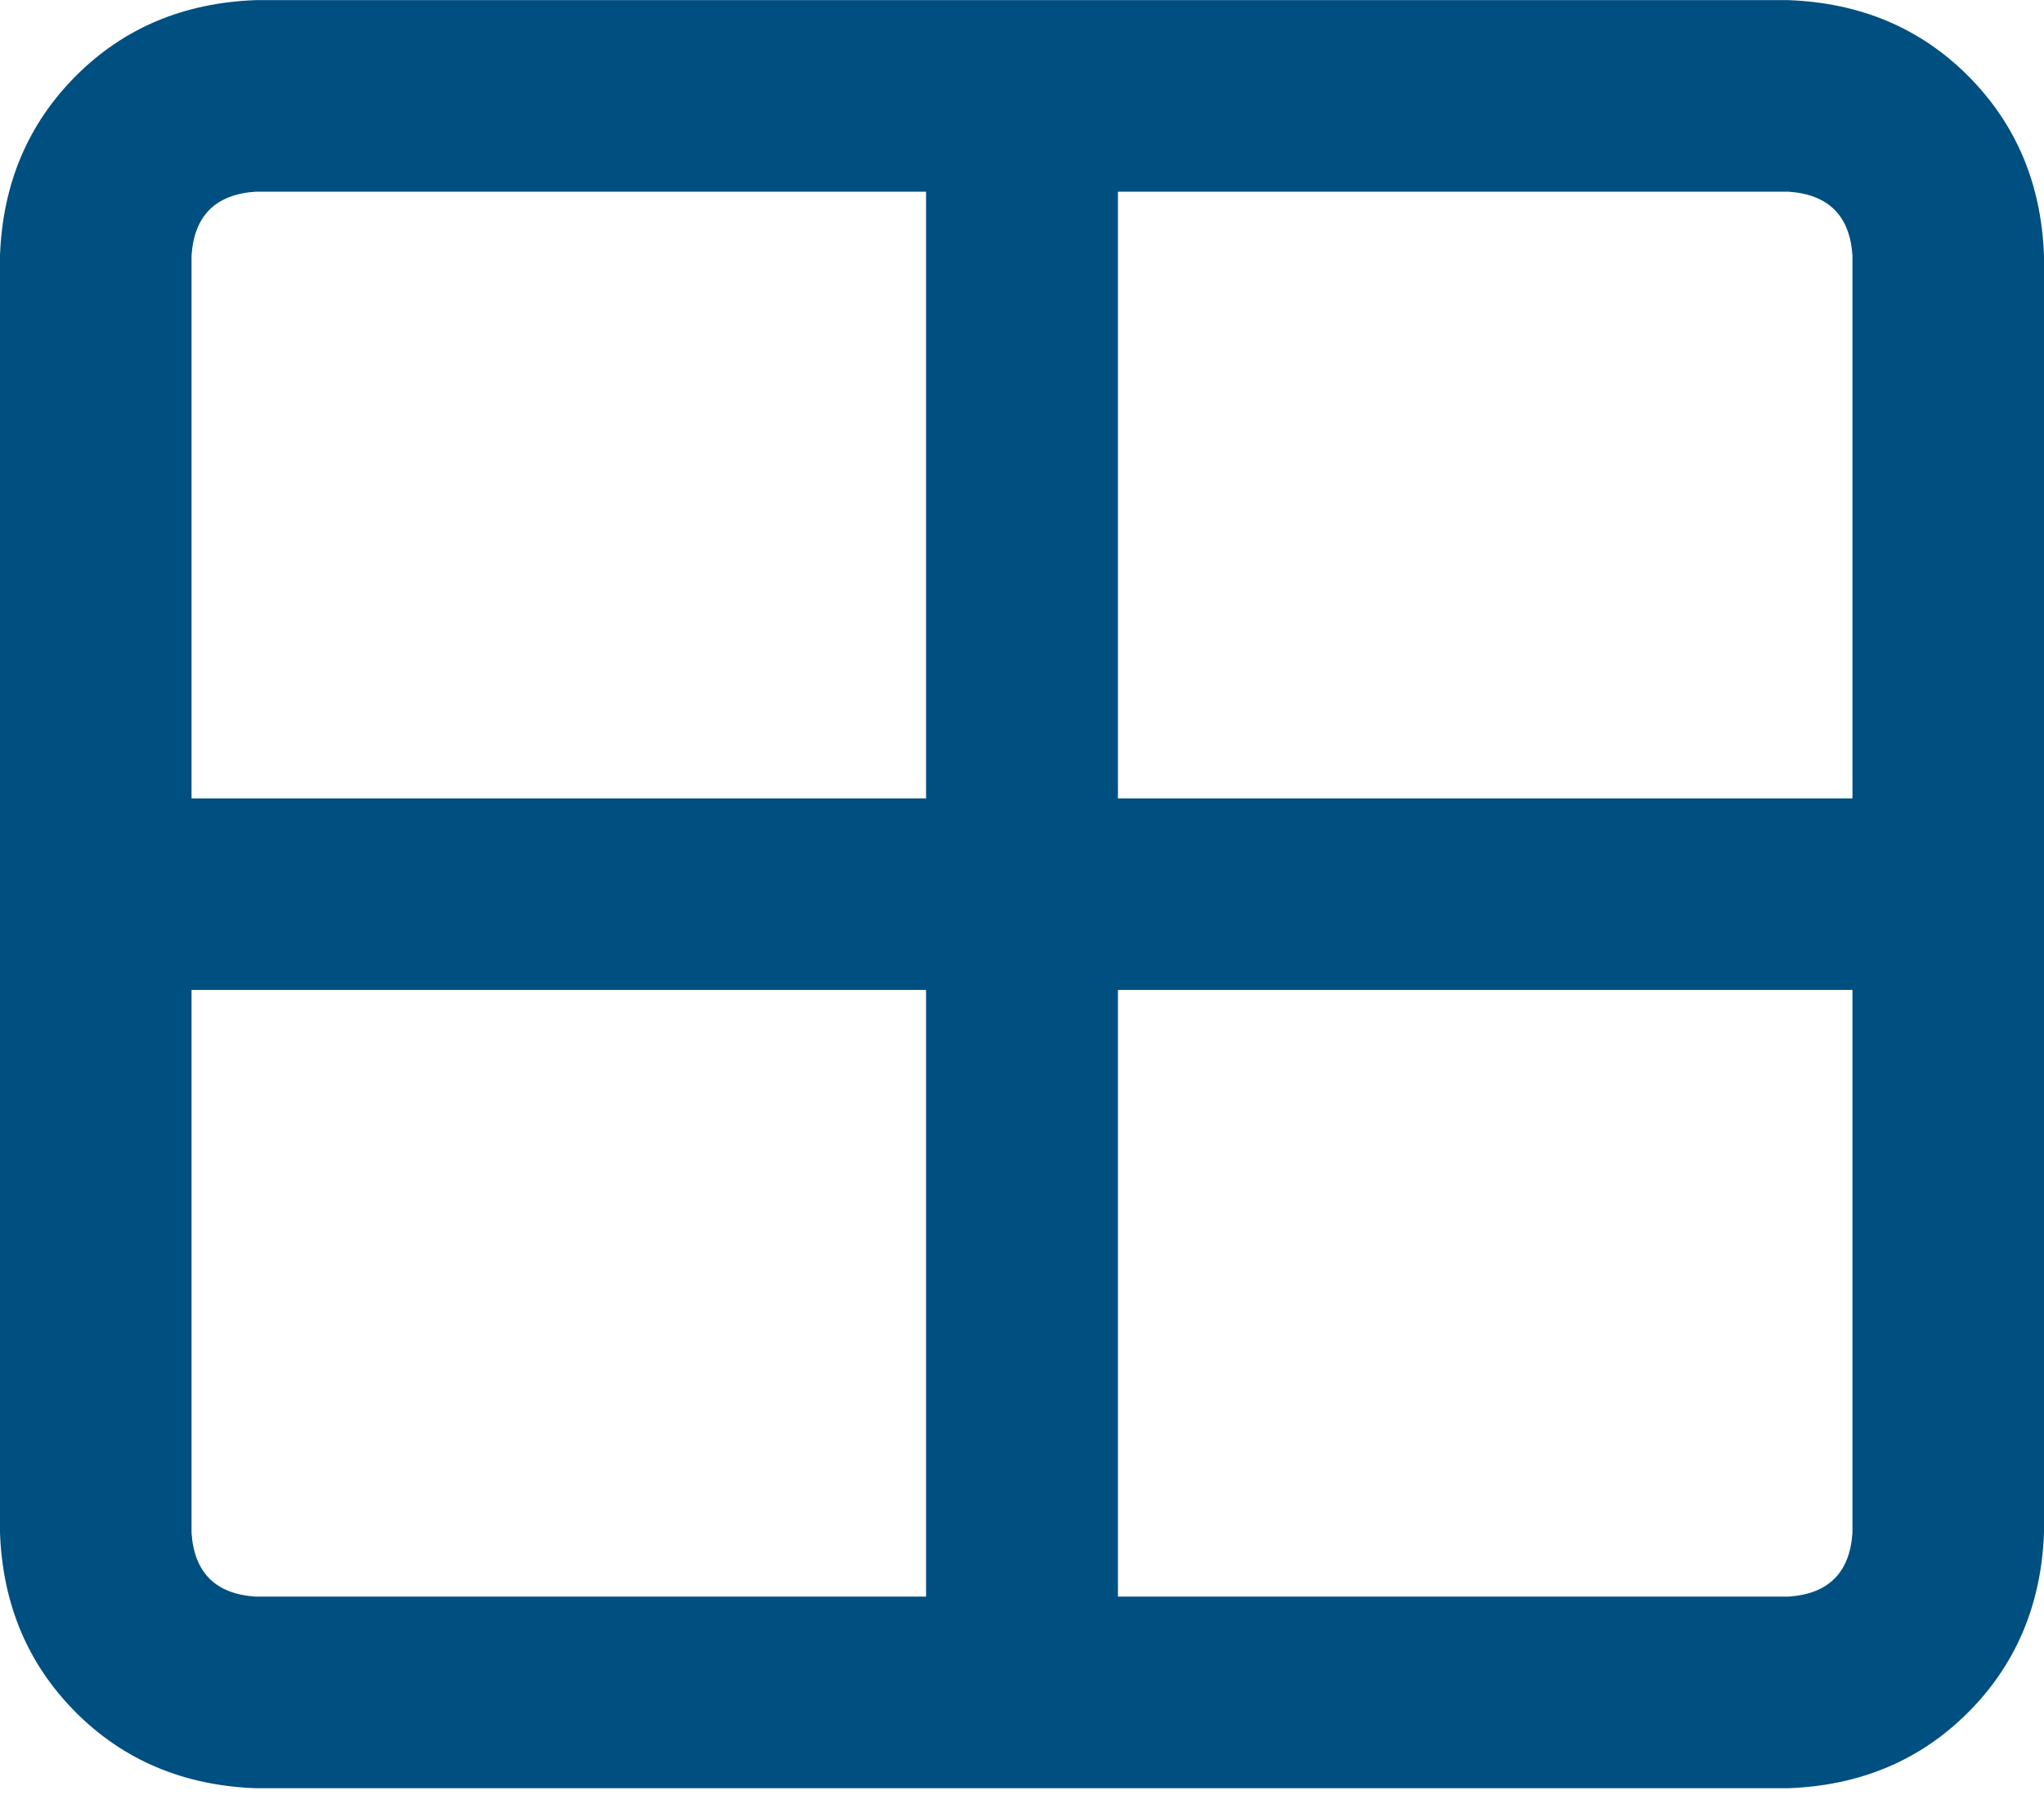
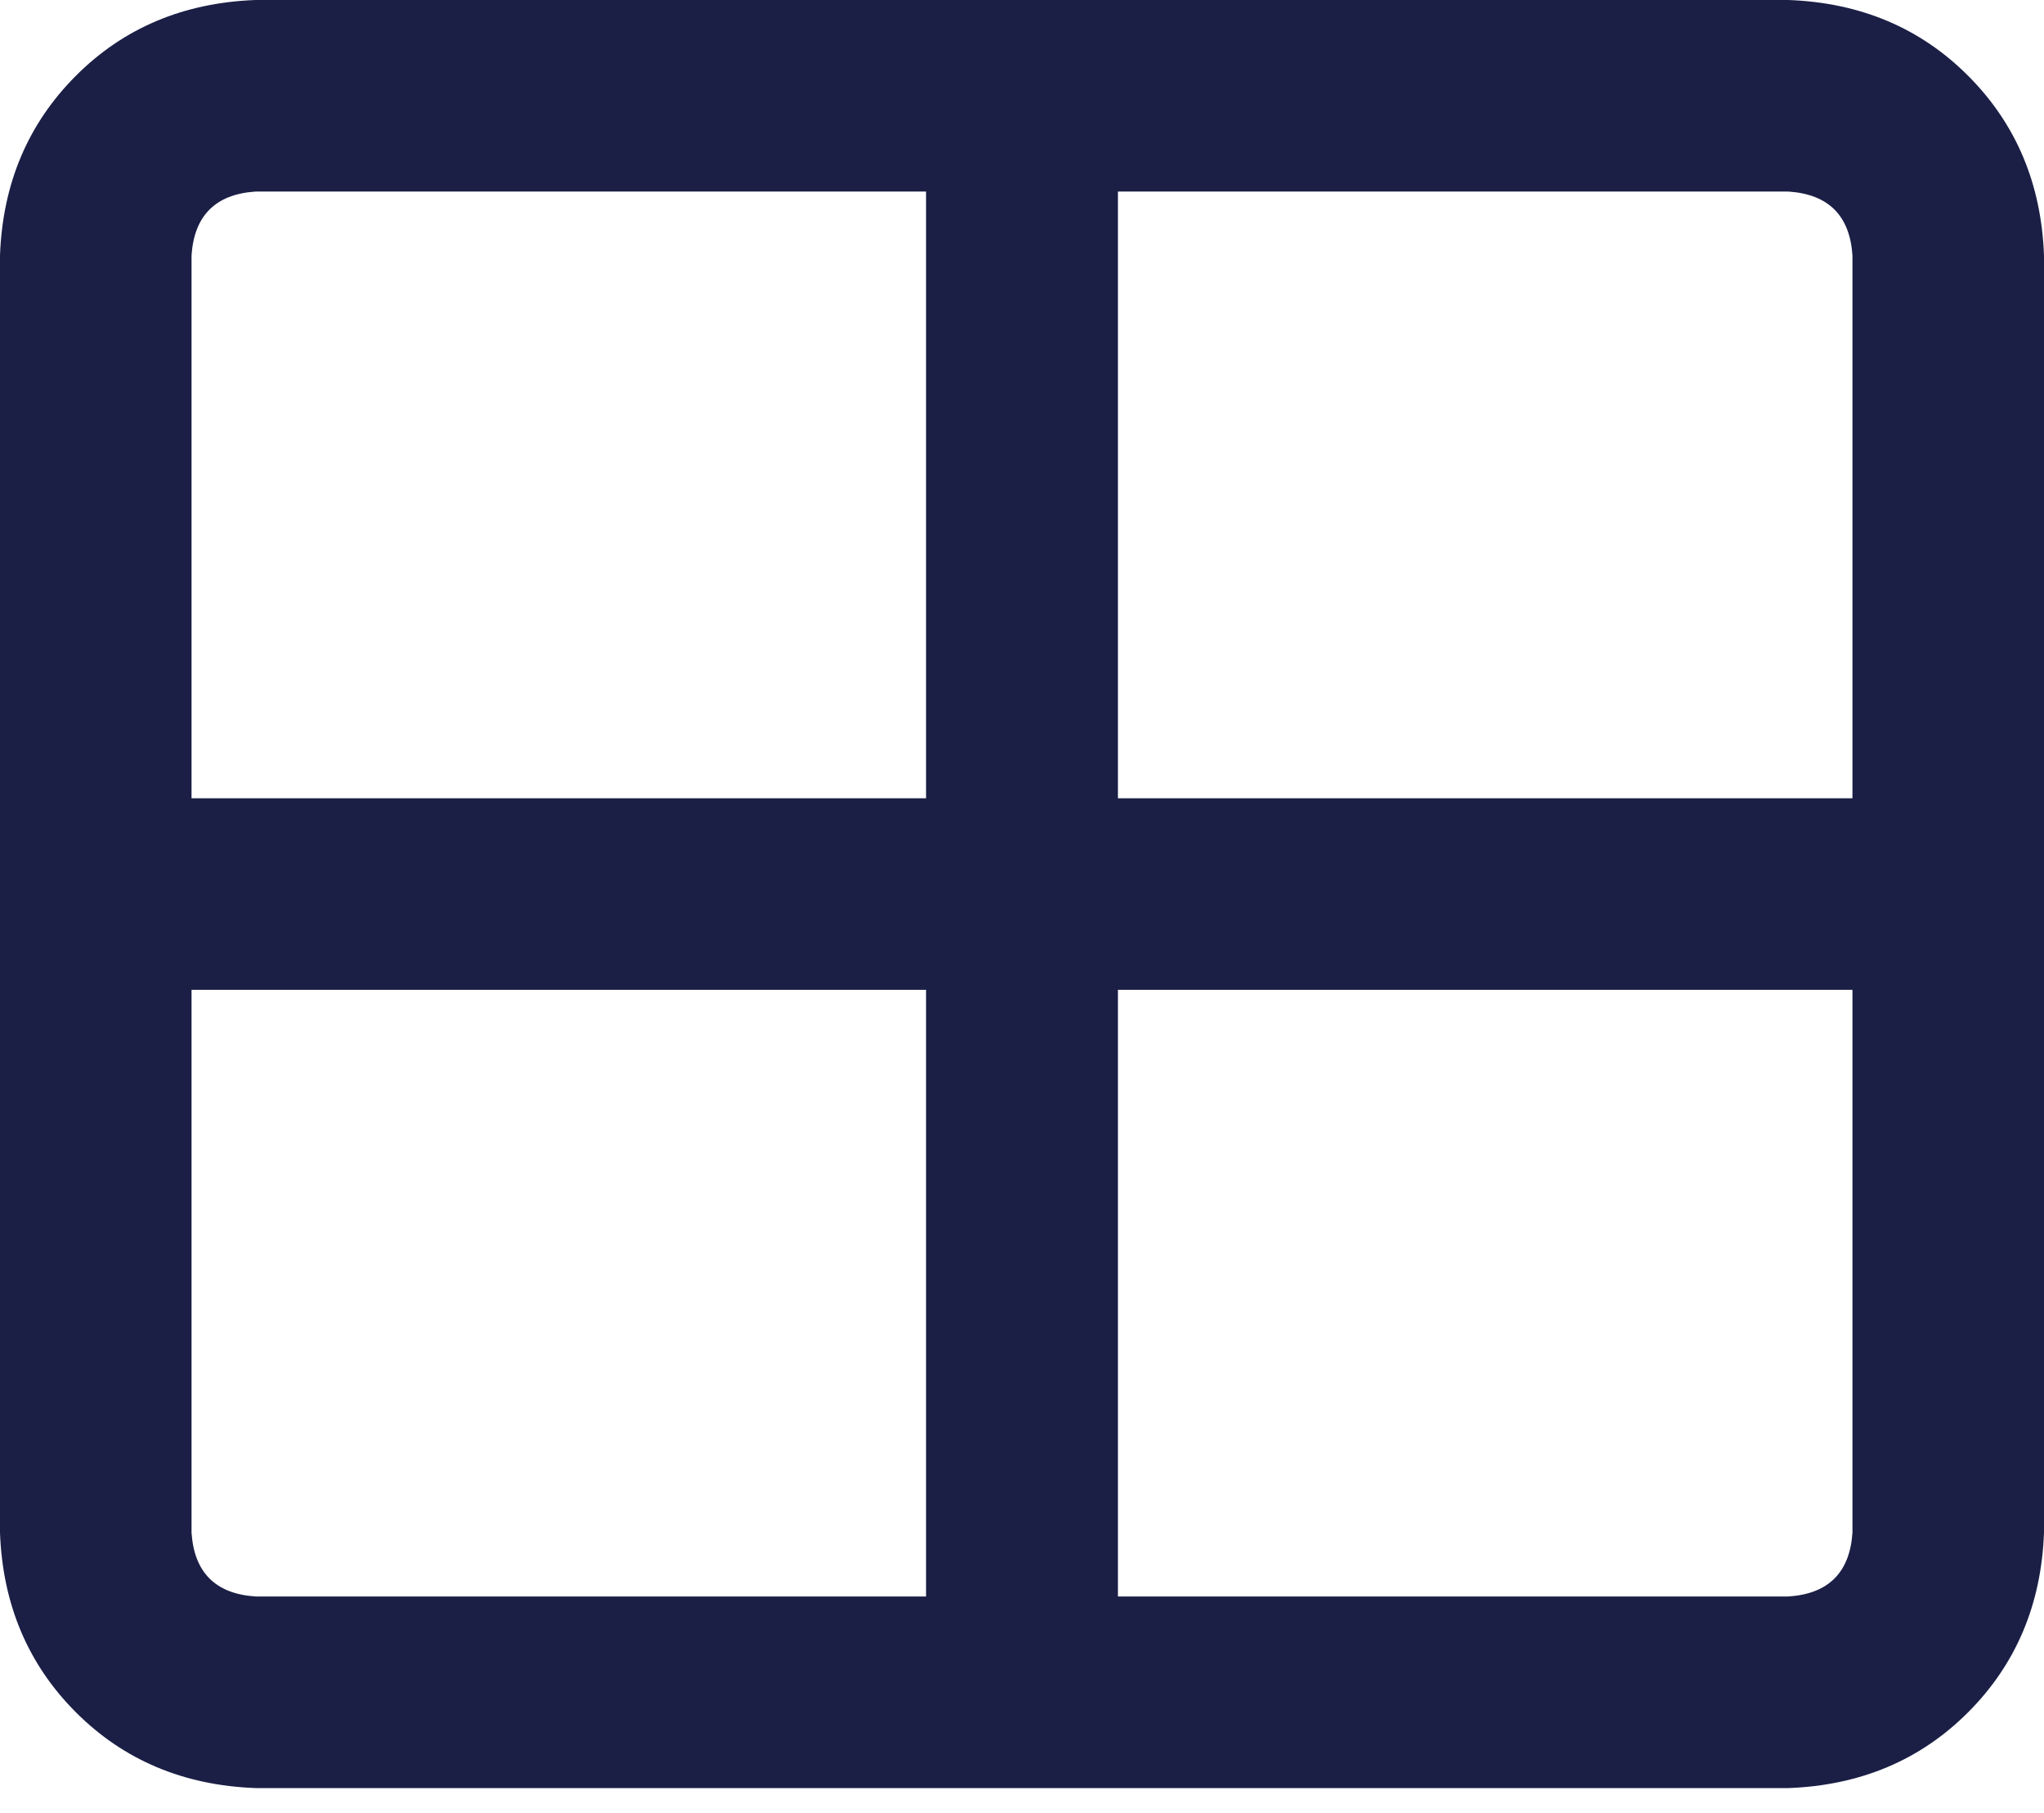
<svg xmlns="http://www.w3.org/2000/svg" width="100%" height="100%" viewBox="0 0 62 55" version="1.1" xml:space="preserve" style="fill-rule:evenodd;clip-rule:evenodd;stroke-linejoin:round;stroke-miterlimit:2;">
-   <g transform="matrix(1,0,0,1,-12447.8,-4804.9)">
-     <g transform="matrix(1,0,0,1,10618.8,4762.77)">
-       <path d="M1829,49.884C1829.08,47.704 1829.85,45.888 1831.3,44.435C1832.75,42.981 1834.57,42.215 1836.75,42.134L1883.25,42.134C1885.43,42.215 1887.25,42.981 1888.7,44.435C1890.15,45.888 1890.92,47.704 1891,49.884L1891,88.634C1890.92,90.813 1890.15,92.63 1888.7,94.083C1887.25,95.536 1885.43,96.303 1883.25,96.384L1836.75,96.384C1834.57,96.303 1832.75,95.536 1831.3,94.083C1829.85,92.63 1829.08,90.813 1829,88.634L1829,49.884ZM1862.91,66.353L1885.19,66.353L1885.19,49.884C1885.11,48.673 1884.46,48.027 1883.25,47.946L1862.91,47.946L1862.91,66.353ZM1857.09,47.946L1836.75,47.946C1835.54,48.027 1834.89,48.673 1834.81,49.884L1834.81,66.353L1857.09,66.353L1857.09,47.946ZM1834.81,72.165L1834.81,88.634C1834.89,89.845 1835.54,90.491 1836.75,90.571L1857.09,90.571L1857.09,72.165L1834.81,72.165ZM1862.91,90.571L1883.25,90.571C1884.46,90.491 1885.11,89.845 1885.19,88.634L1885.19,72.165L1862.91,72.165L1862.91,90.571Z" style="fill:rgb(0,79,129);fill-rule:nonzero;" />
+   <g transform="matrix(1,0,0,1,-3857.33,107.882)">
+     <g transform="matrix(1,0,0,1,2025.33,-150.016)">
+       <path d="M1832,49.884C1832.08,47.704 1832.85,45.888 1834.3,44.435C1835.75,42.981 1837.57,42.215 1839.75,42.134L1886.25,42.134C1888.43,42.215 1890.25,42.981 1891.7,44.435C1893.15,45.888 1893.92,47.704 1894,49.884L1894,88.634C1893.92,90.813 1893.15,92.63 1891.7,94.083C1890.25,95.536 1888.43,96.303 1886.25,96.384L1839.75,96.384C1837.57,96.303 1835.75,95.536 1834.3,94.083C1832.85,92.63 1832.08,90.813 1832,88.634L1832,49.884ZM1865.91,66.353L1888.19,66.353L1888.19,49.884C1888.11,48.673 1887.46,48.027 1886.25,47.946L1865.91,47.946L1865.91,66.353ZM1860.09,47.946L1839.75,47.946C1838.54,48.027 1837.89,48.673 1837.81,49.884L1837.81,66.353L1860.09,66.353L1860.09,47.946ZM1837.81,72.165L1837.81,88.634C1837.89,89.845 1838.54,90.491 1839.75,90.571L1860.09,90.571L1860.09,72.165L1837.81,72.165ZM1865.91,90.571L1886.25,90.571C1887.46,90.491 1888.11,89.845 1888.19,88.634L1888.19,72.165L1865.91,72.165L1865.91,90.571Z" style="fill:rgb(27,31,69);fill-rule:nonzero;" />
    </g>
  </g>
</svg>
